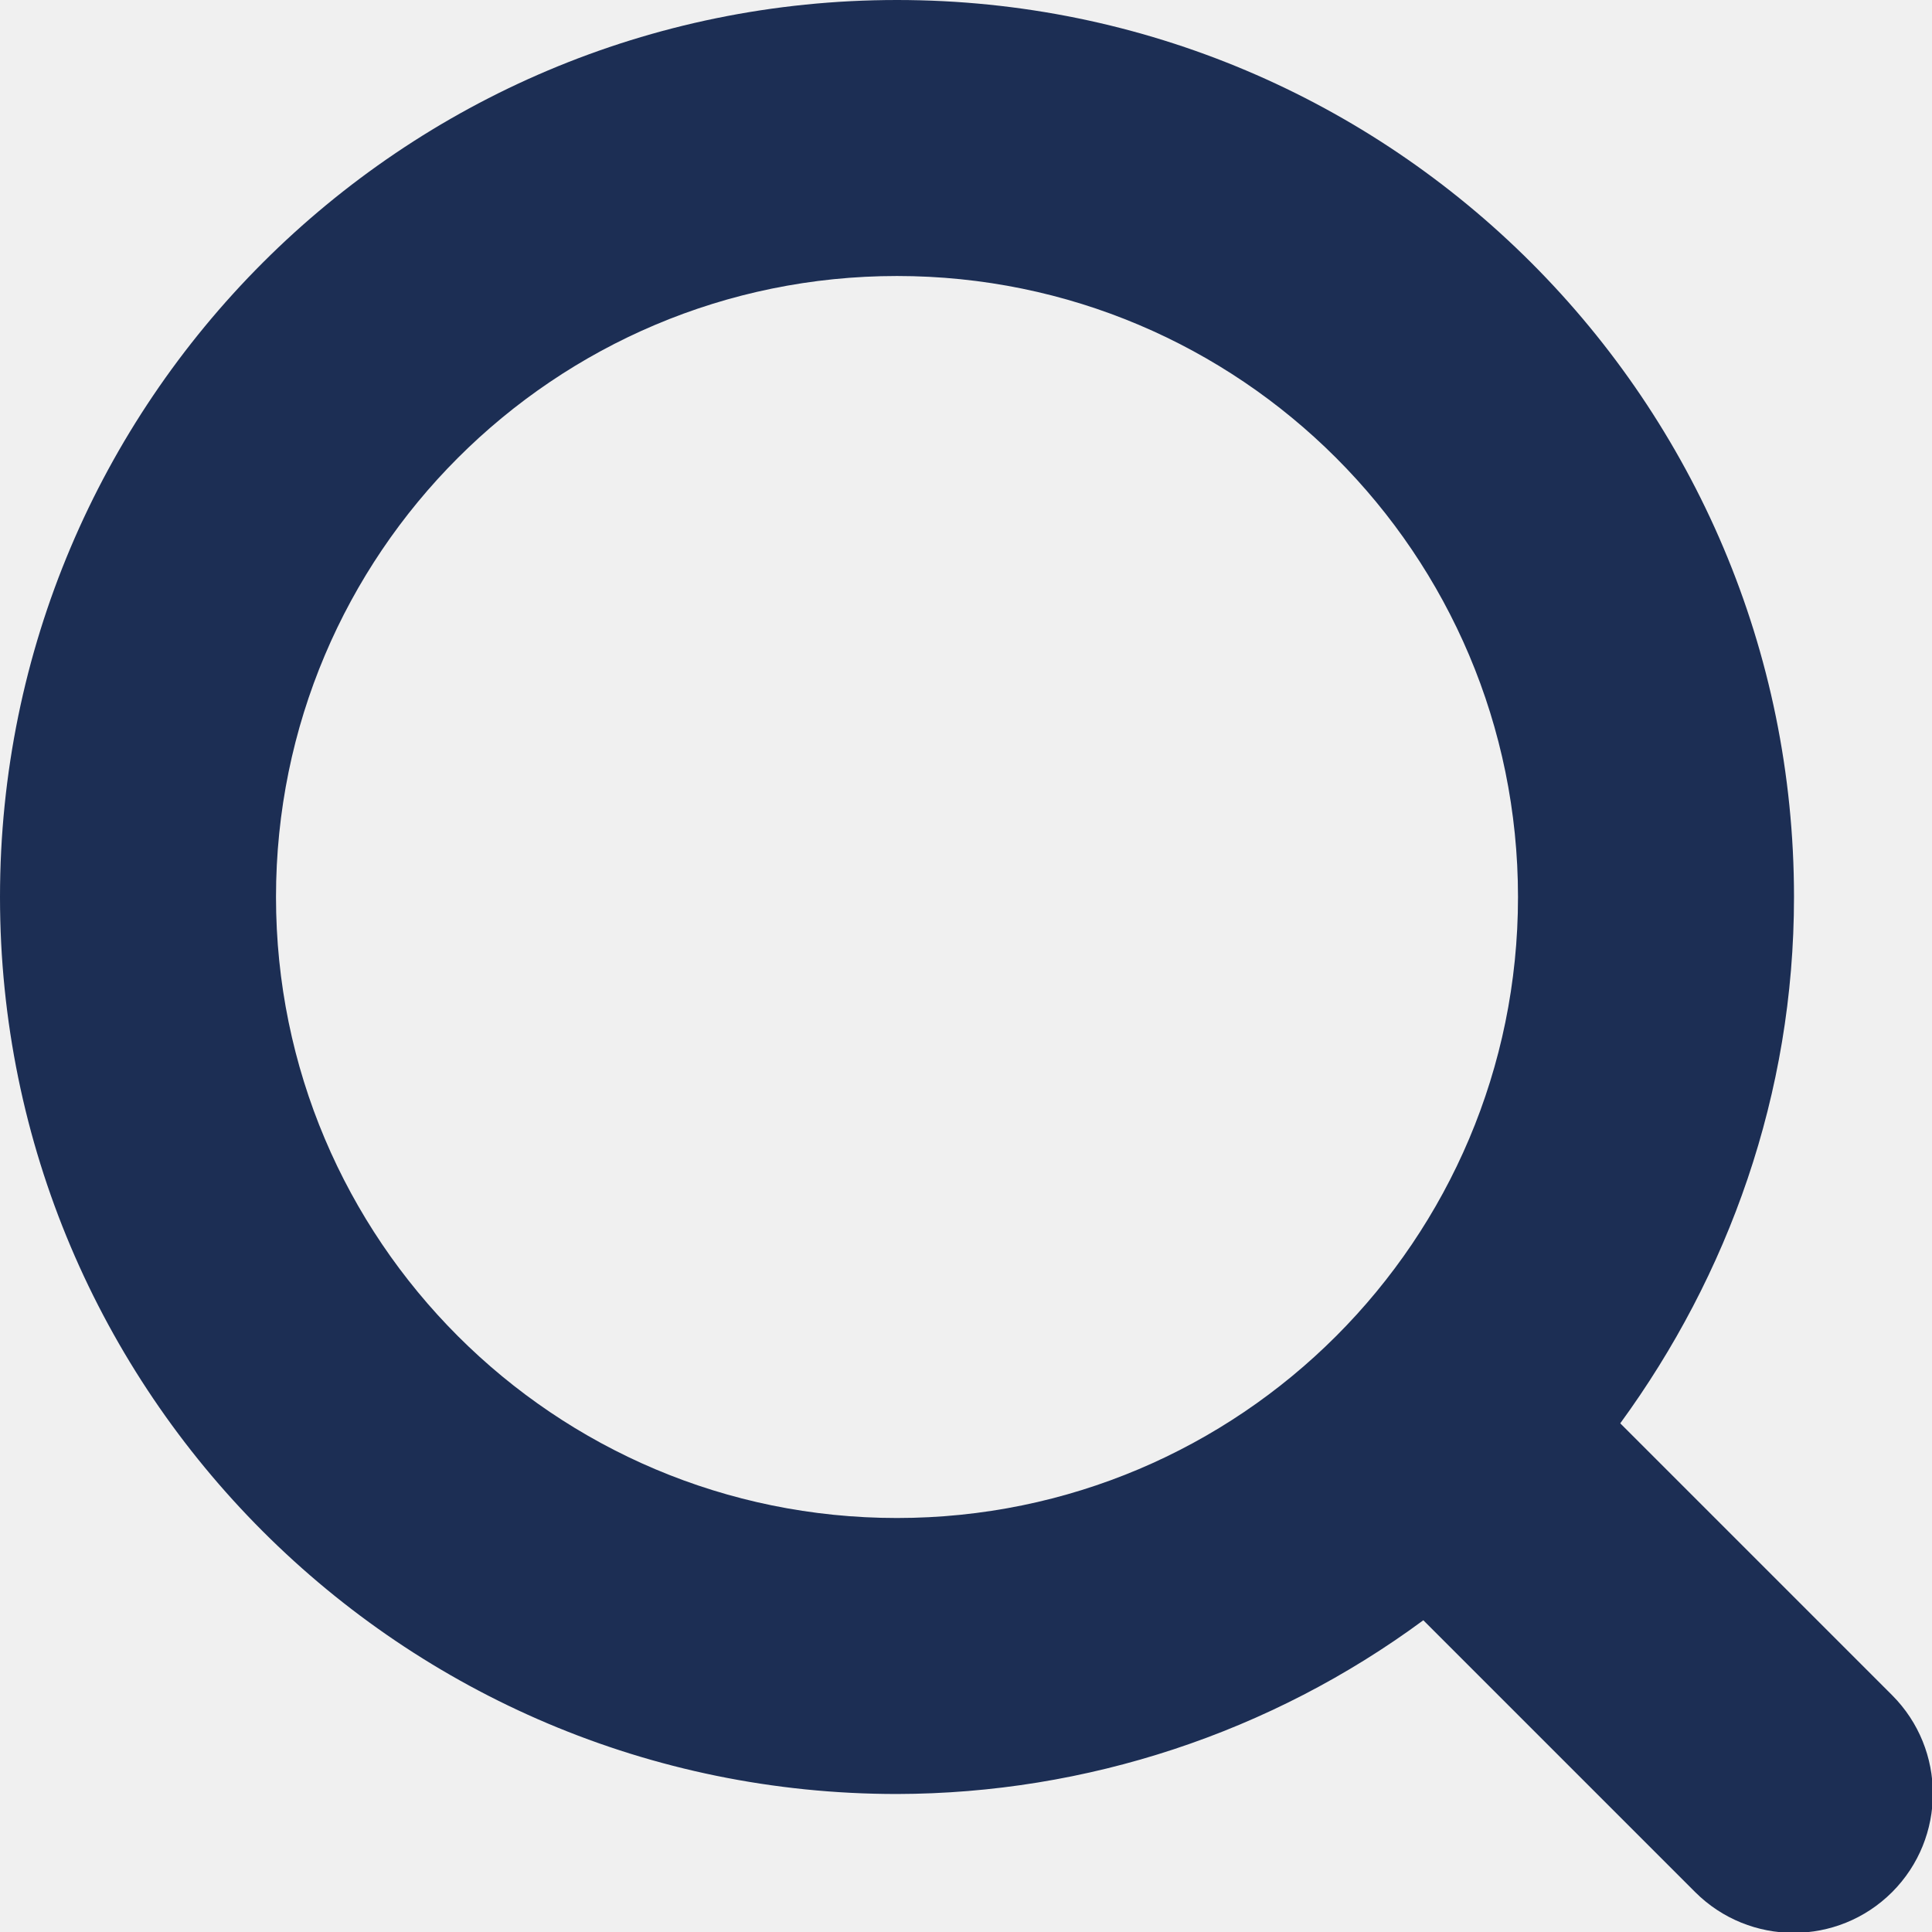
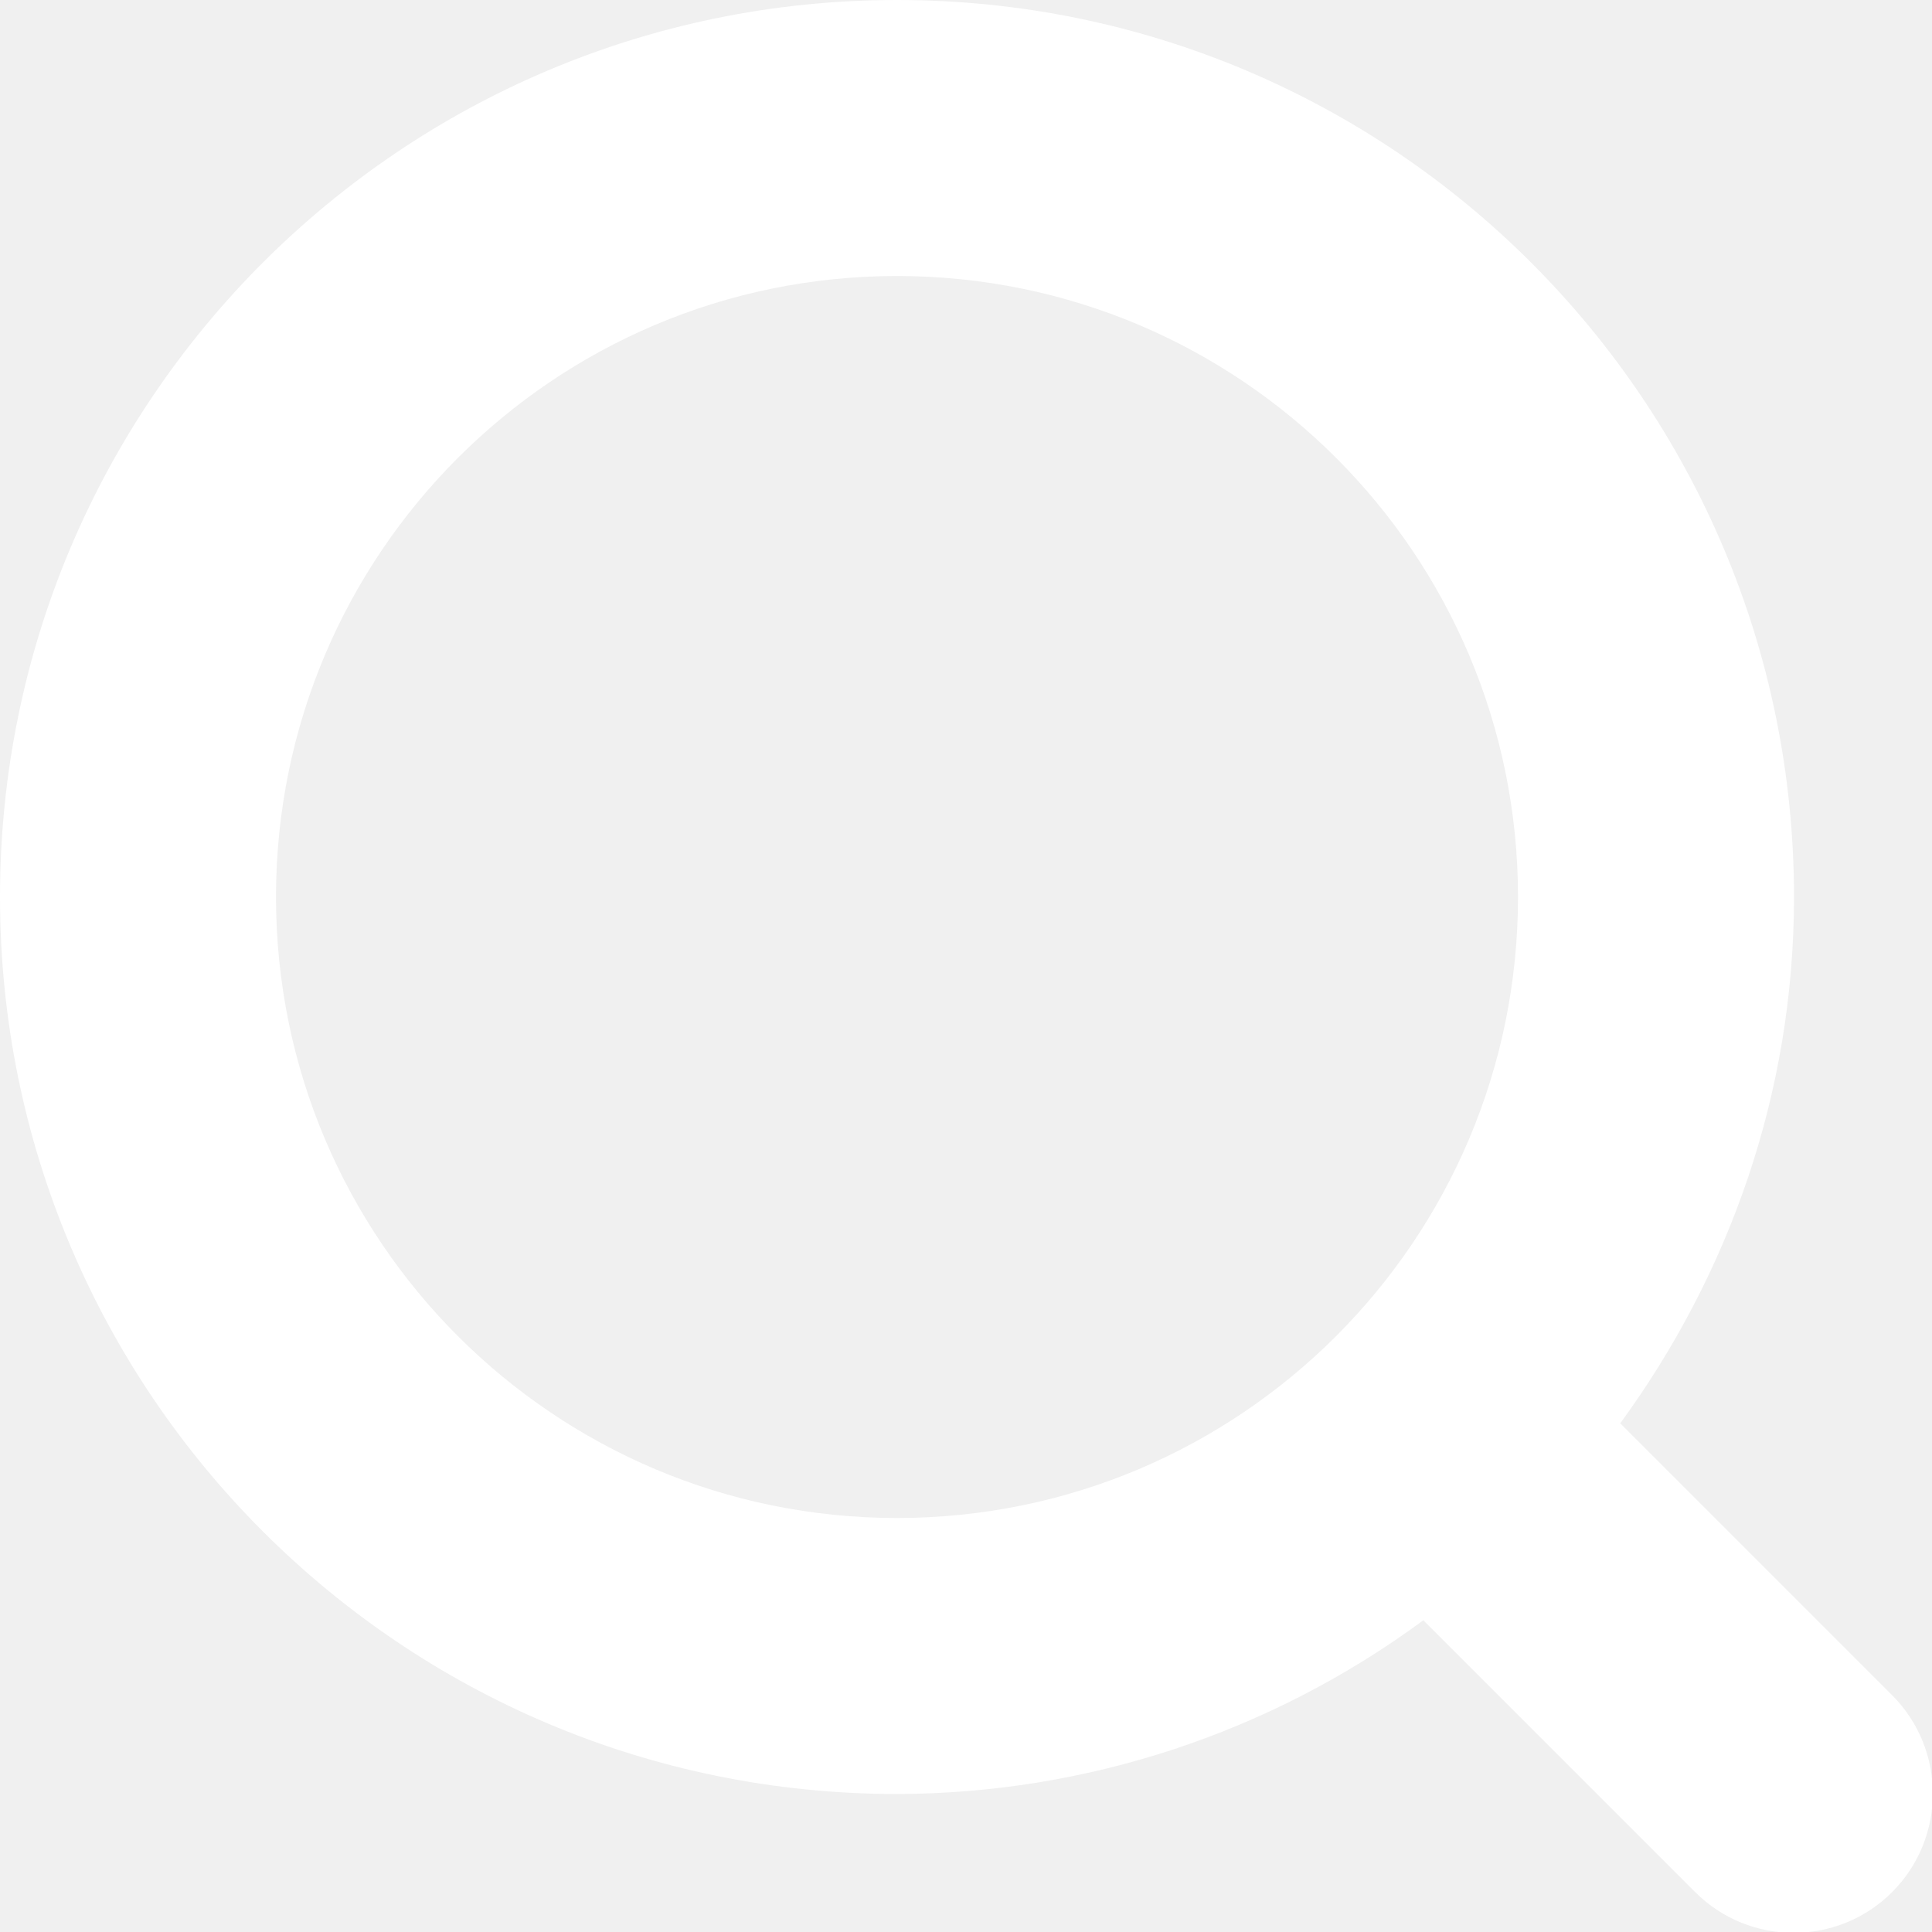
<svg xmlns="http://www.w3.org/2000/svg" width="14" height="14">
-   <path fill="#1c2e54" fill-rule="evenodd" d="M13.711 13.711a1.01 1.01 0 0 1-1.427 0l-1.97-1.97A6.444 6.444 0 0 1 6.5 13 6.5 6.5 0 1 1 13 6.5c0 1.43-.476 2.741-1.259 3.814l1.97 1.97a1.01 1.01 0 0 1 0 1.427zM6.5 2a4.5 4.5 0 1 0 0 9 4.5 4.5 0 0 0 0-9z" />
+   <path fill="#ffffff" fill-rule="evenodd" d="M13.711 13.711a1.01 1.01 0 0 1-1.427 0l-1.97-1.97A6.444 6.444 0 0 1 6.5 13 6.5 6.5 0 1 1 13 6.5c0 1.43-.476 2.741-1.259 3.814l1.97 1.97a1.01 1.01 0 0 1 0 1.427zM6.5 2a4.5 4.5 0 1 0 0 9 4.5 4.5 0 0 0 0-9z" />
</svg>
